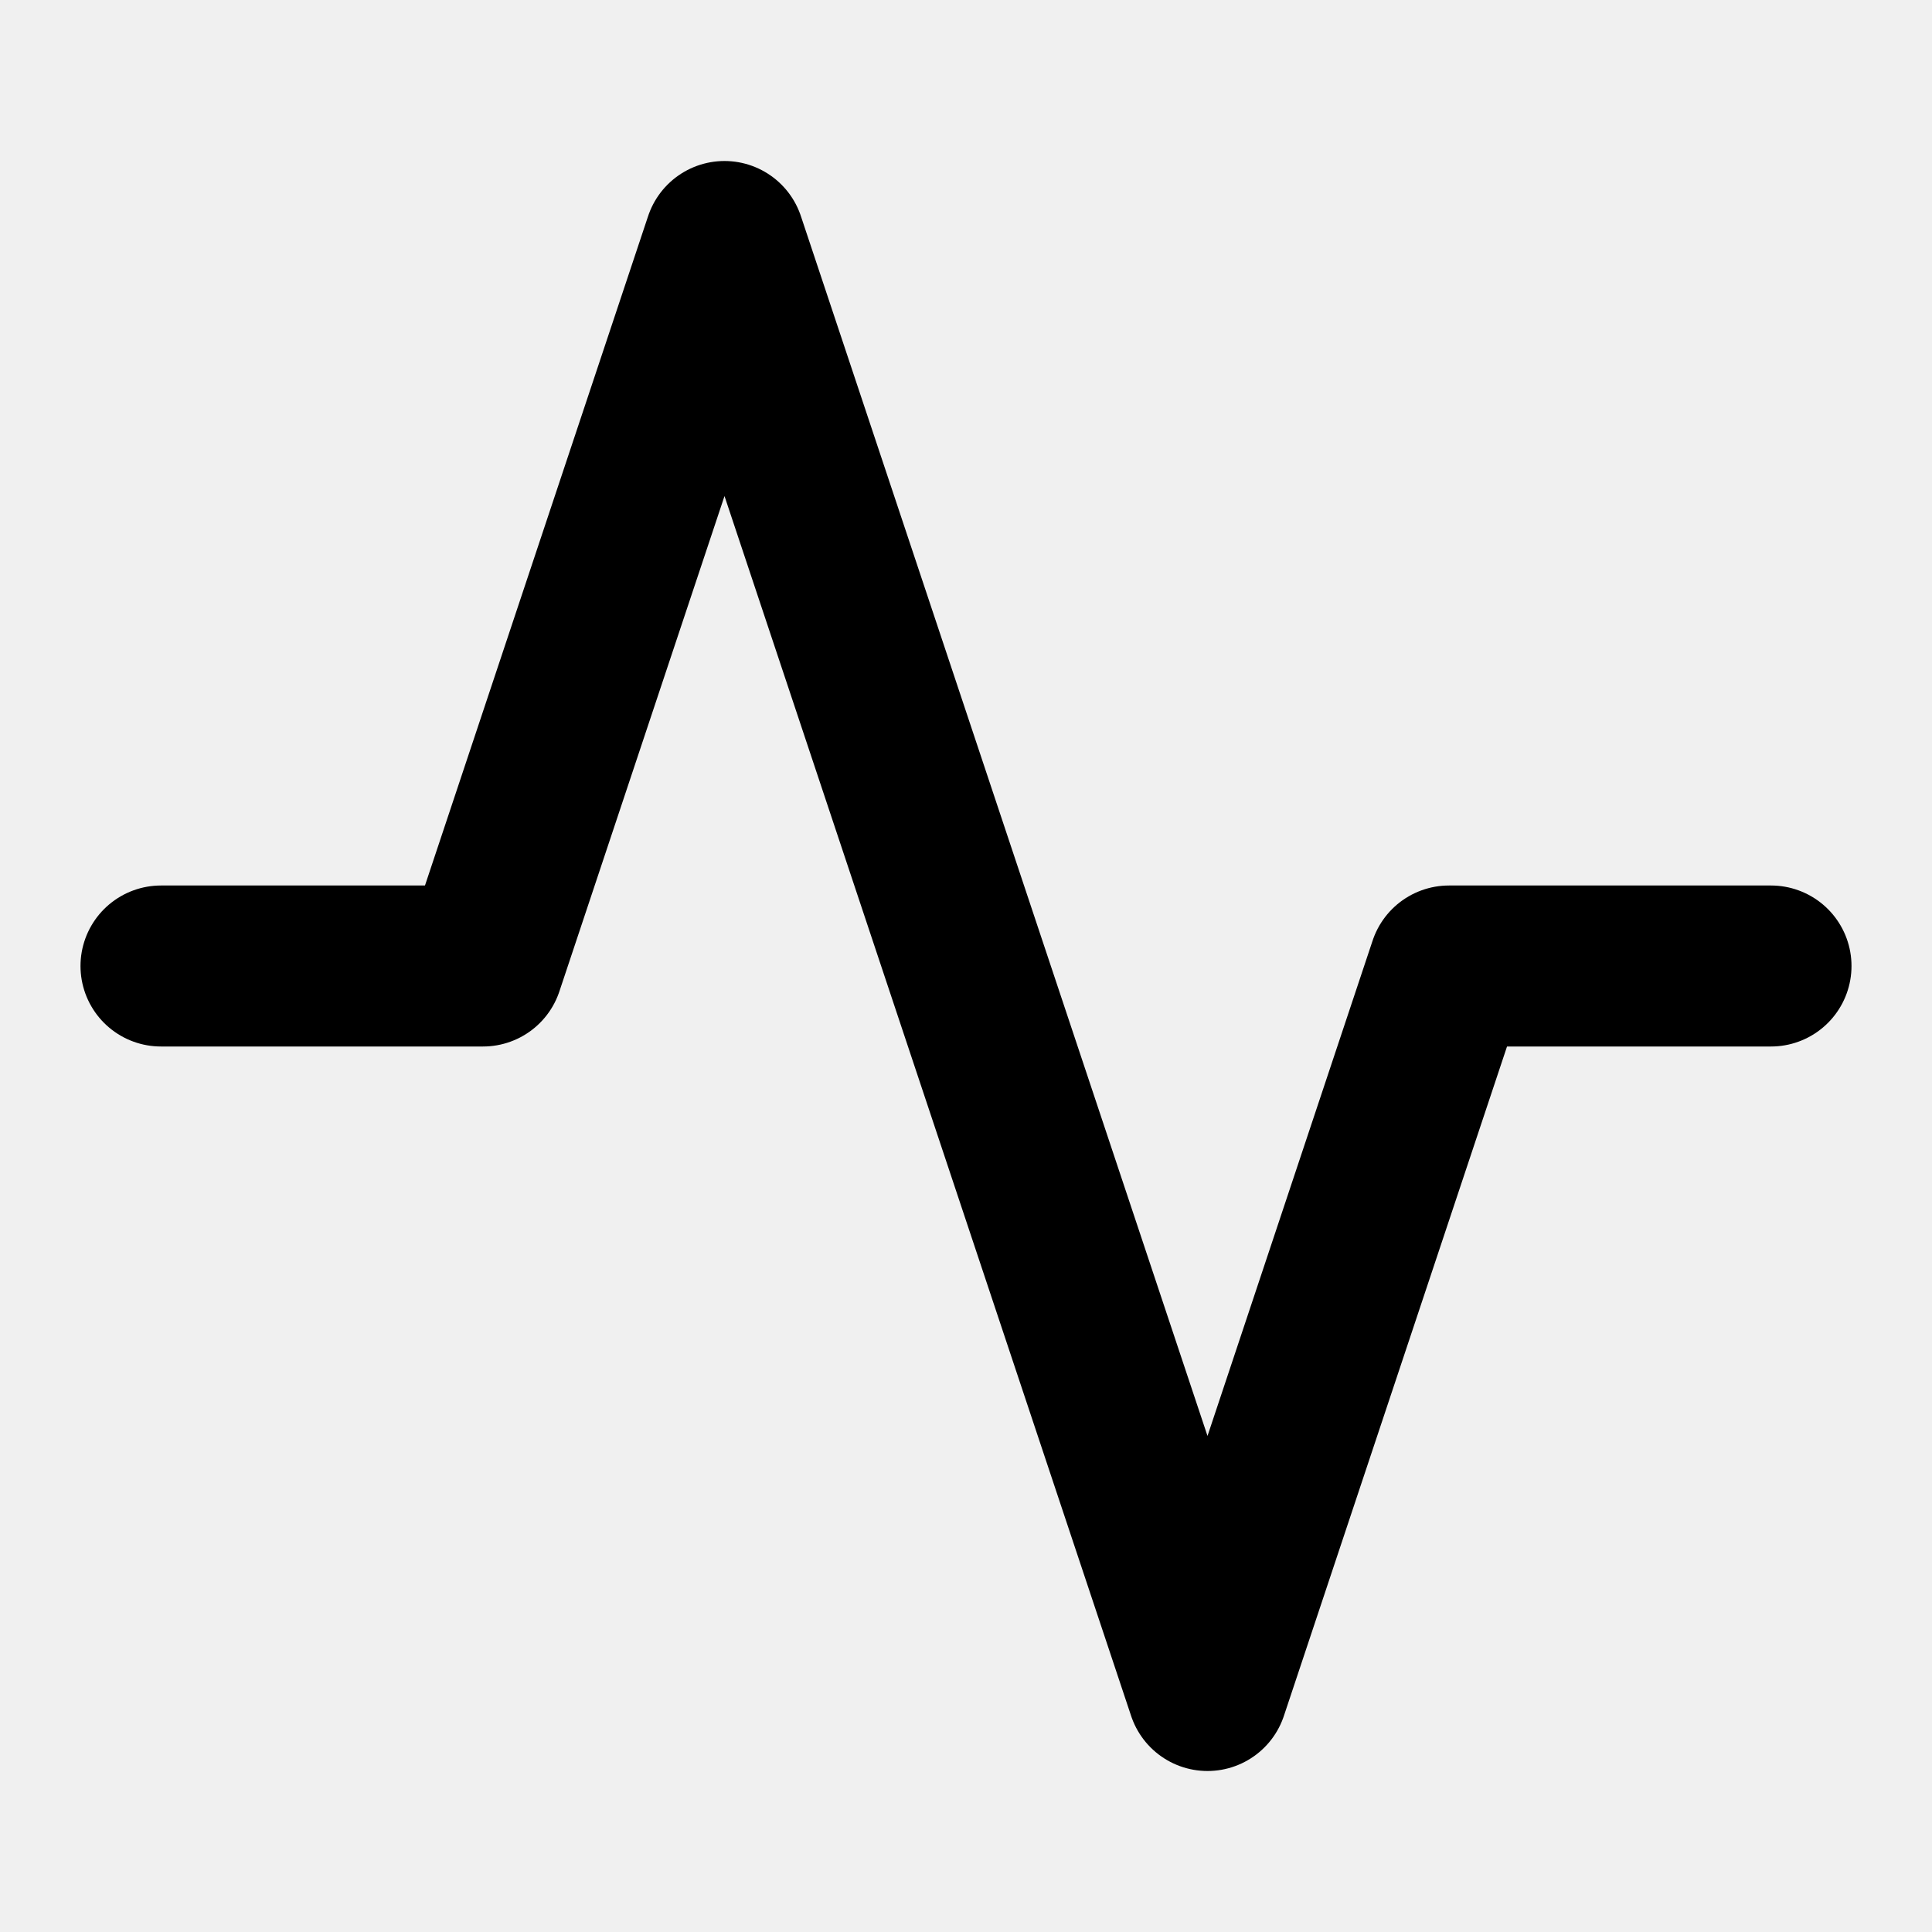
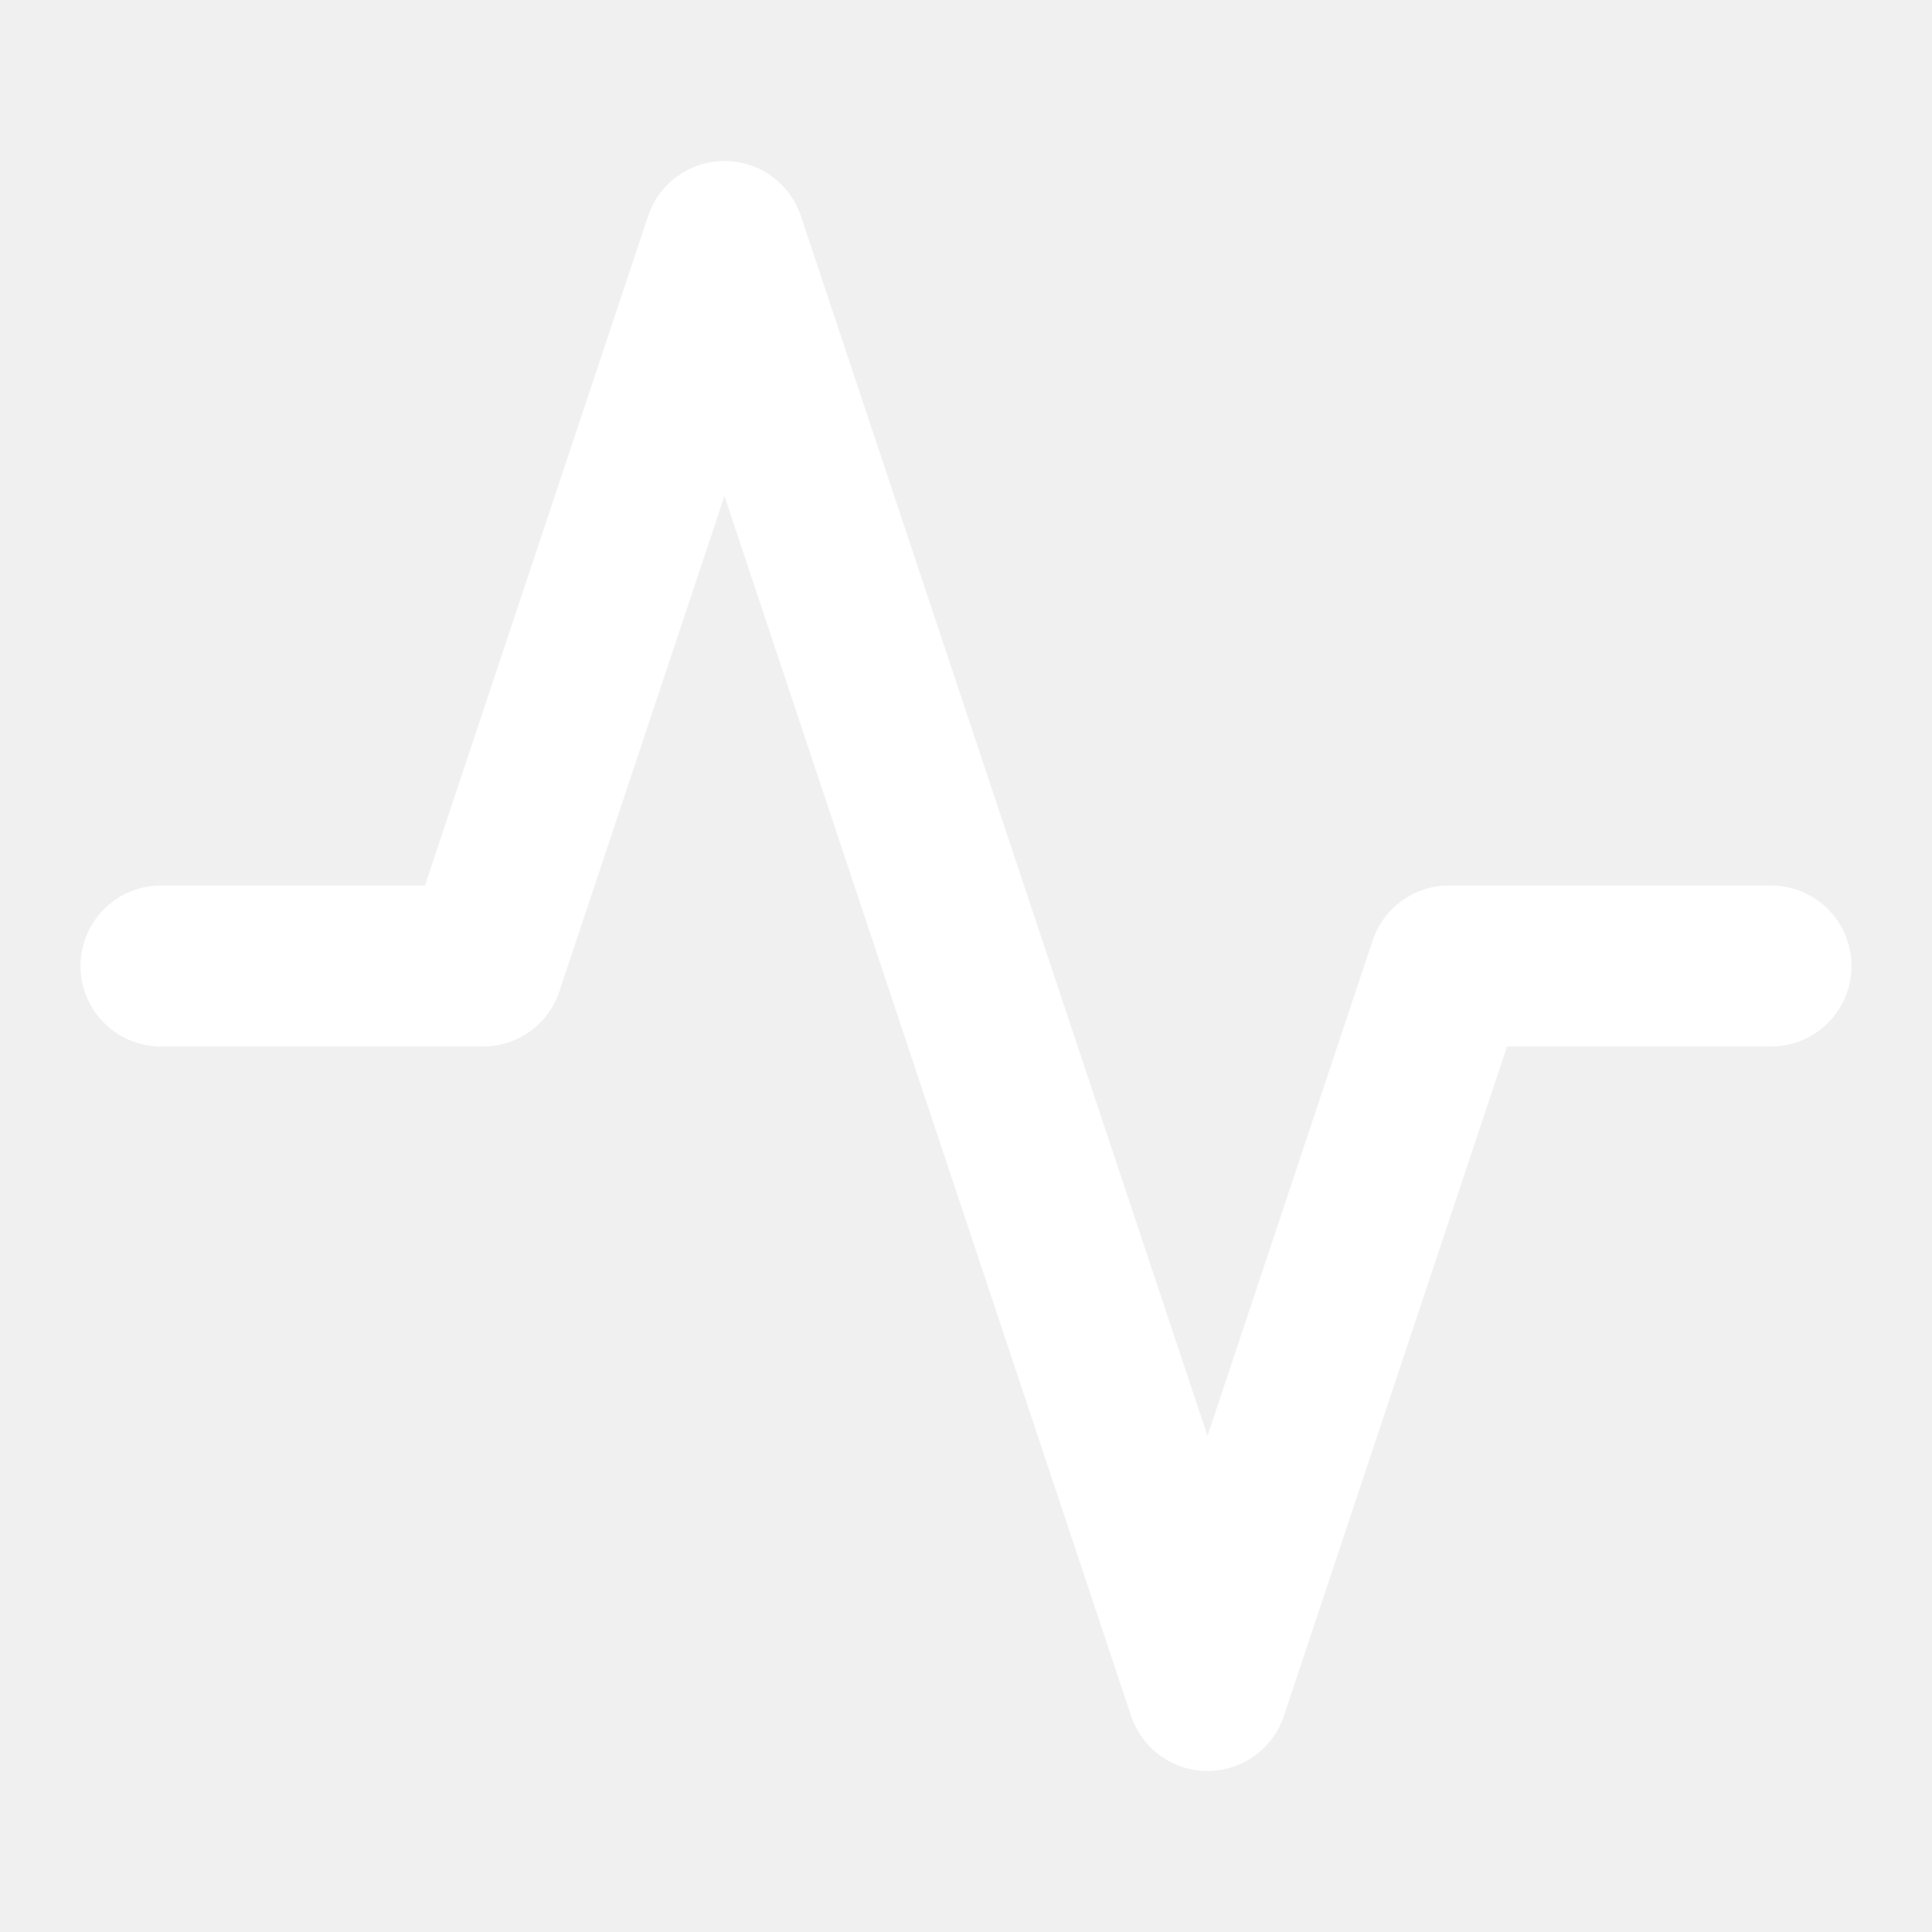
- <svg xmlns="http://www.w3.org/2000/svg" width="24" height="24" viewBox="0 0 24 24" fill="none" stroke="currentColor" stroke-width="2" stroke-linecap="round" stroke-linejoin="round" class="feather feather-activity">
+ <svg xmlns="http://www.w3.org/2000/svg" width="12" height="12" viewBox="0 0 24 24" fill="none" stroke="white" stroke-width="2" stroke-linecap="round" stroke-linejoin="round" class="feather feather-activity">
  <polyline points="22 12 18 12 15 21 9 3 6 12 2 12" />
</svg>
